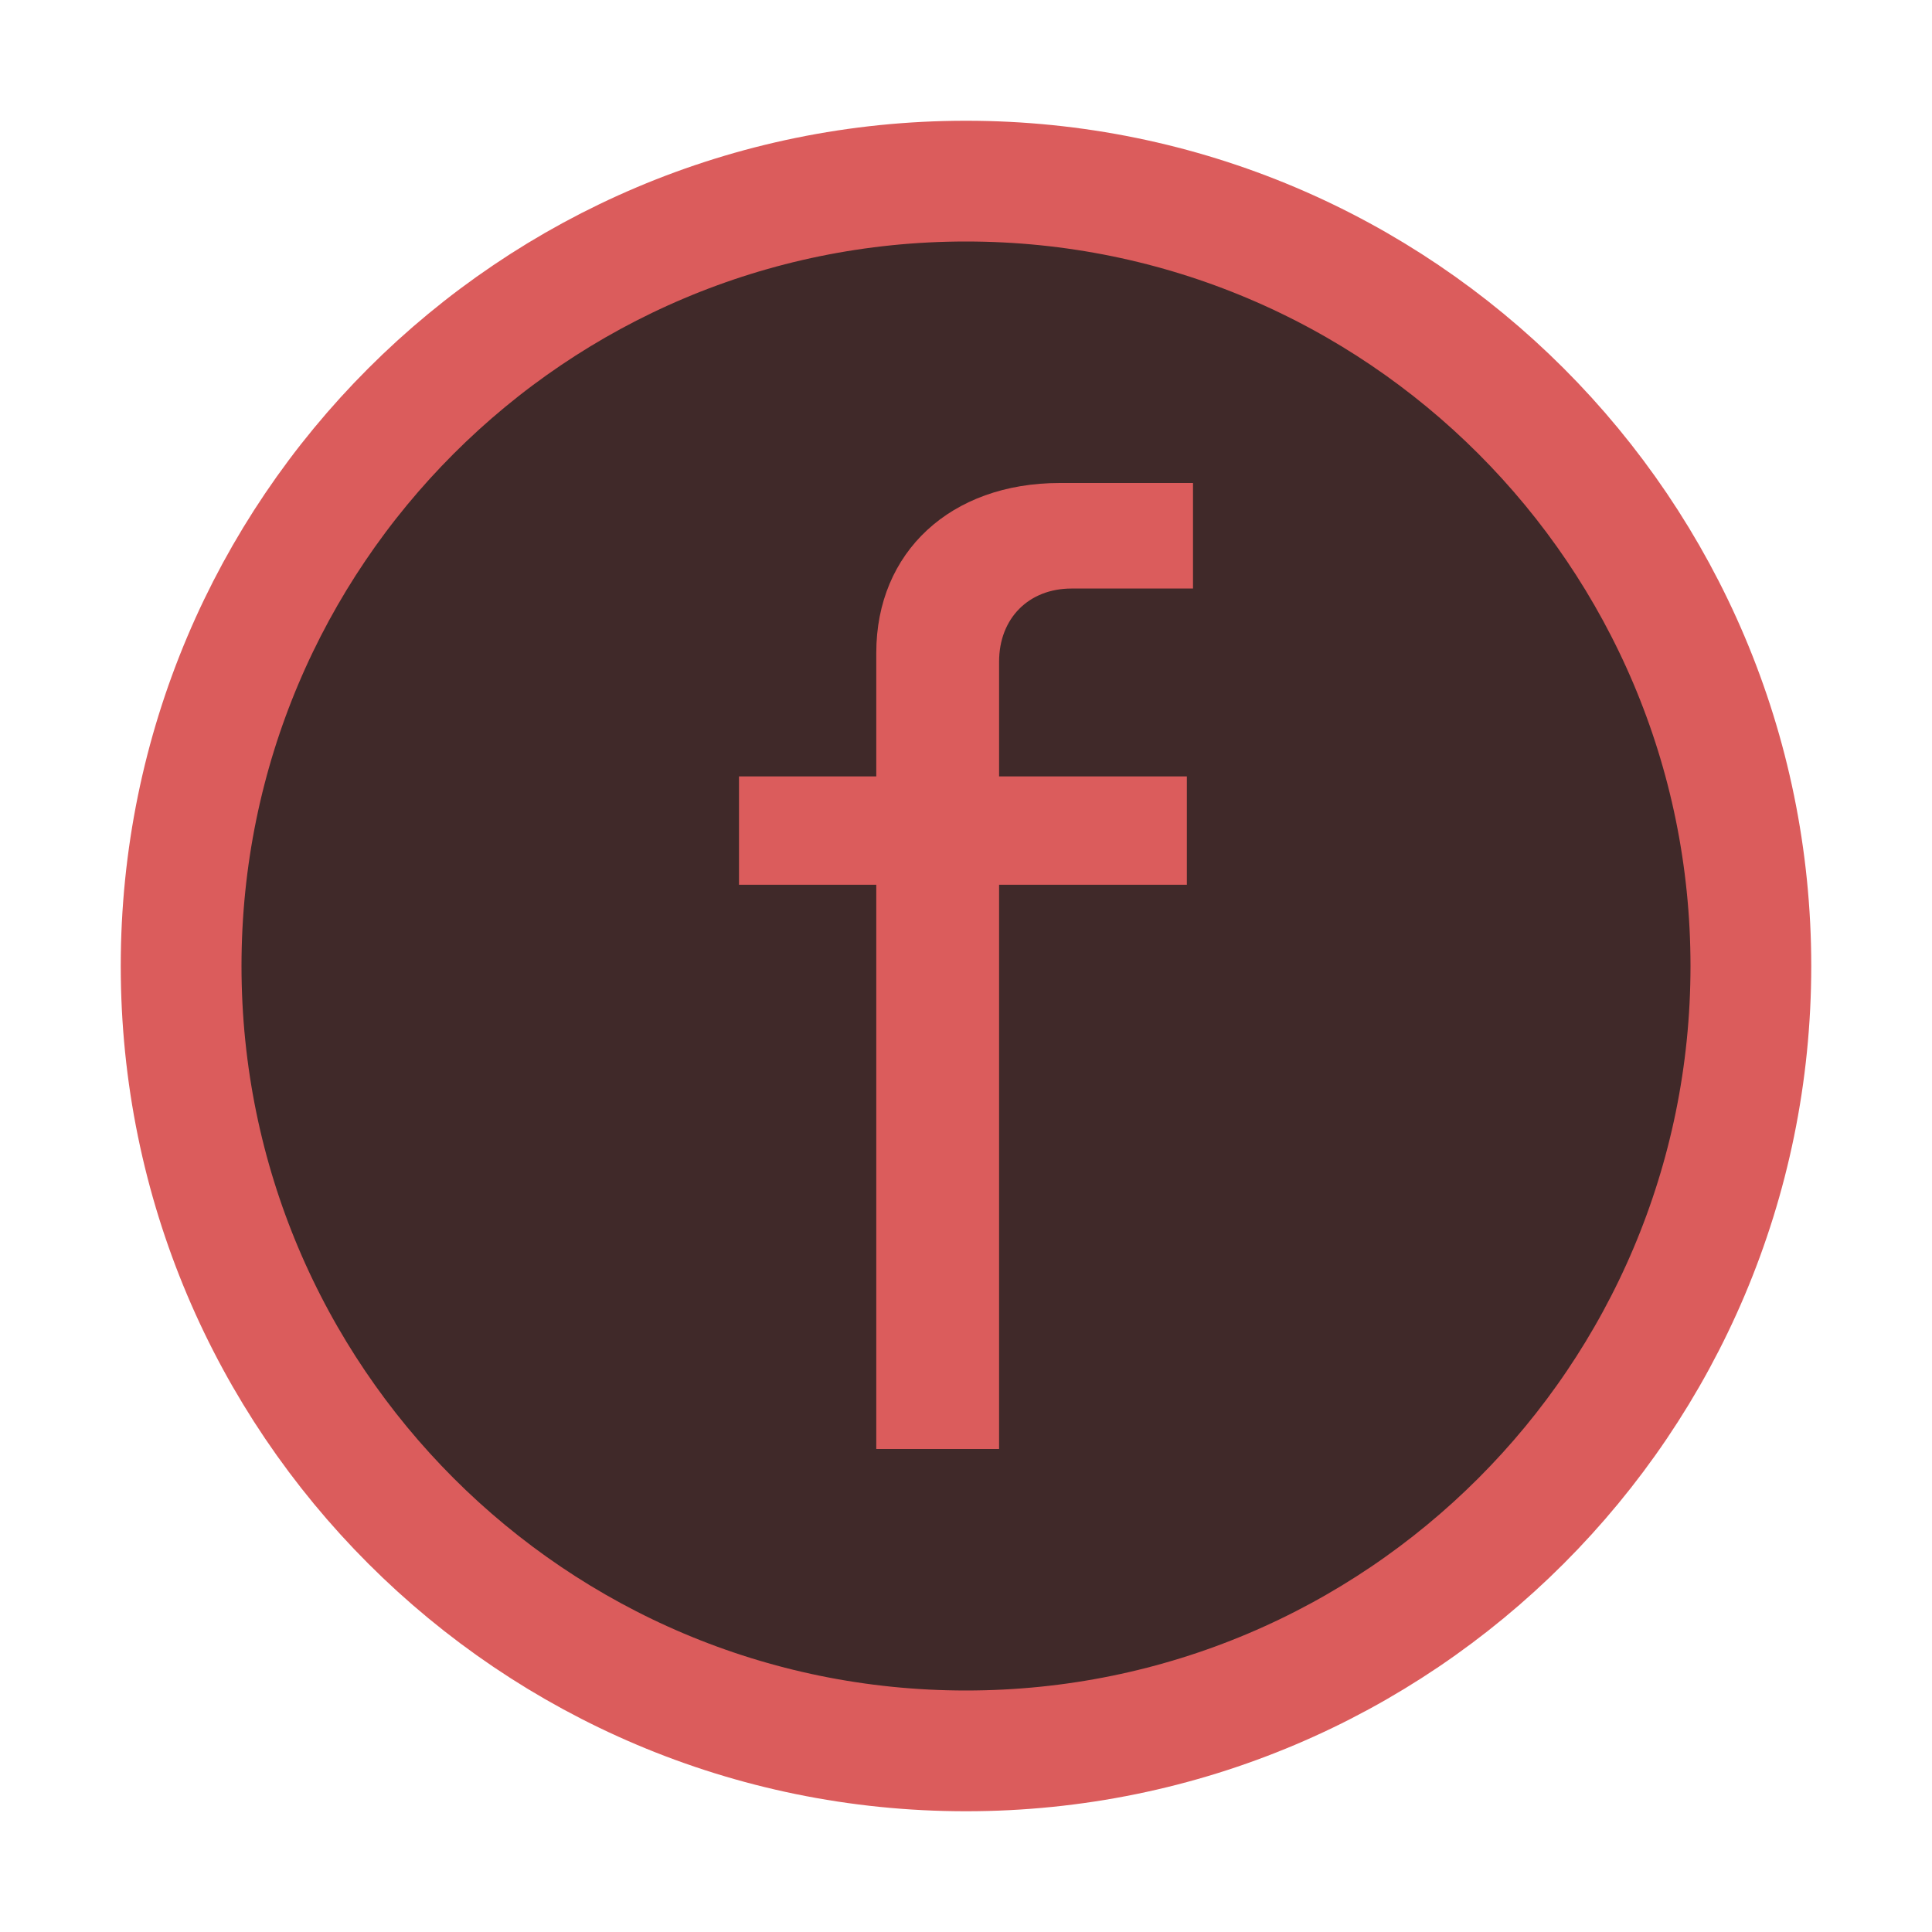
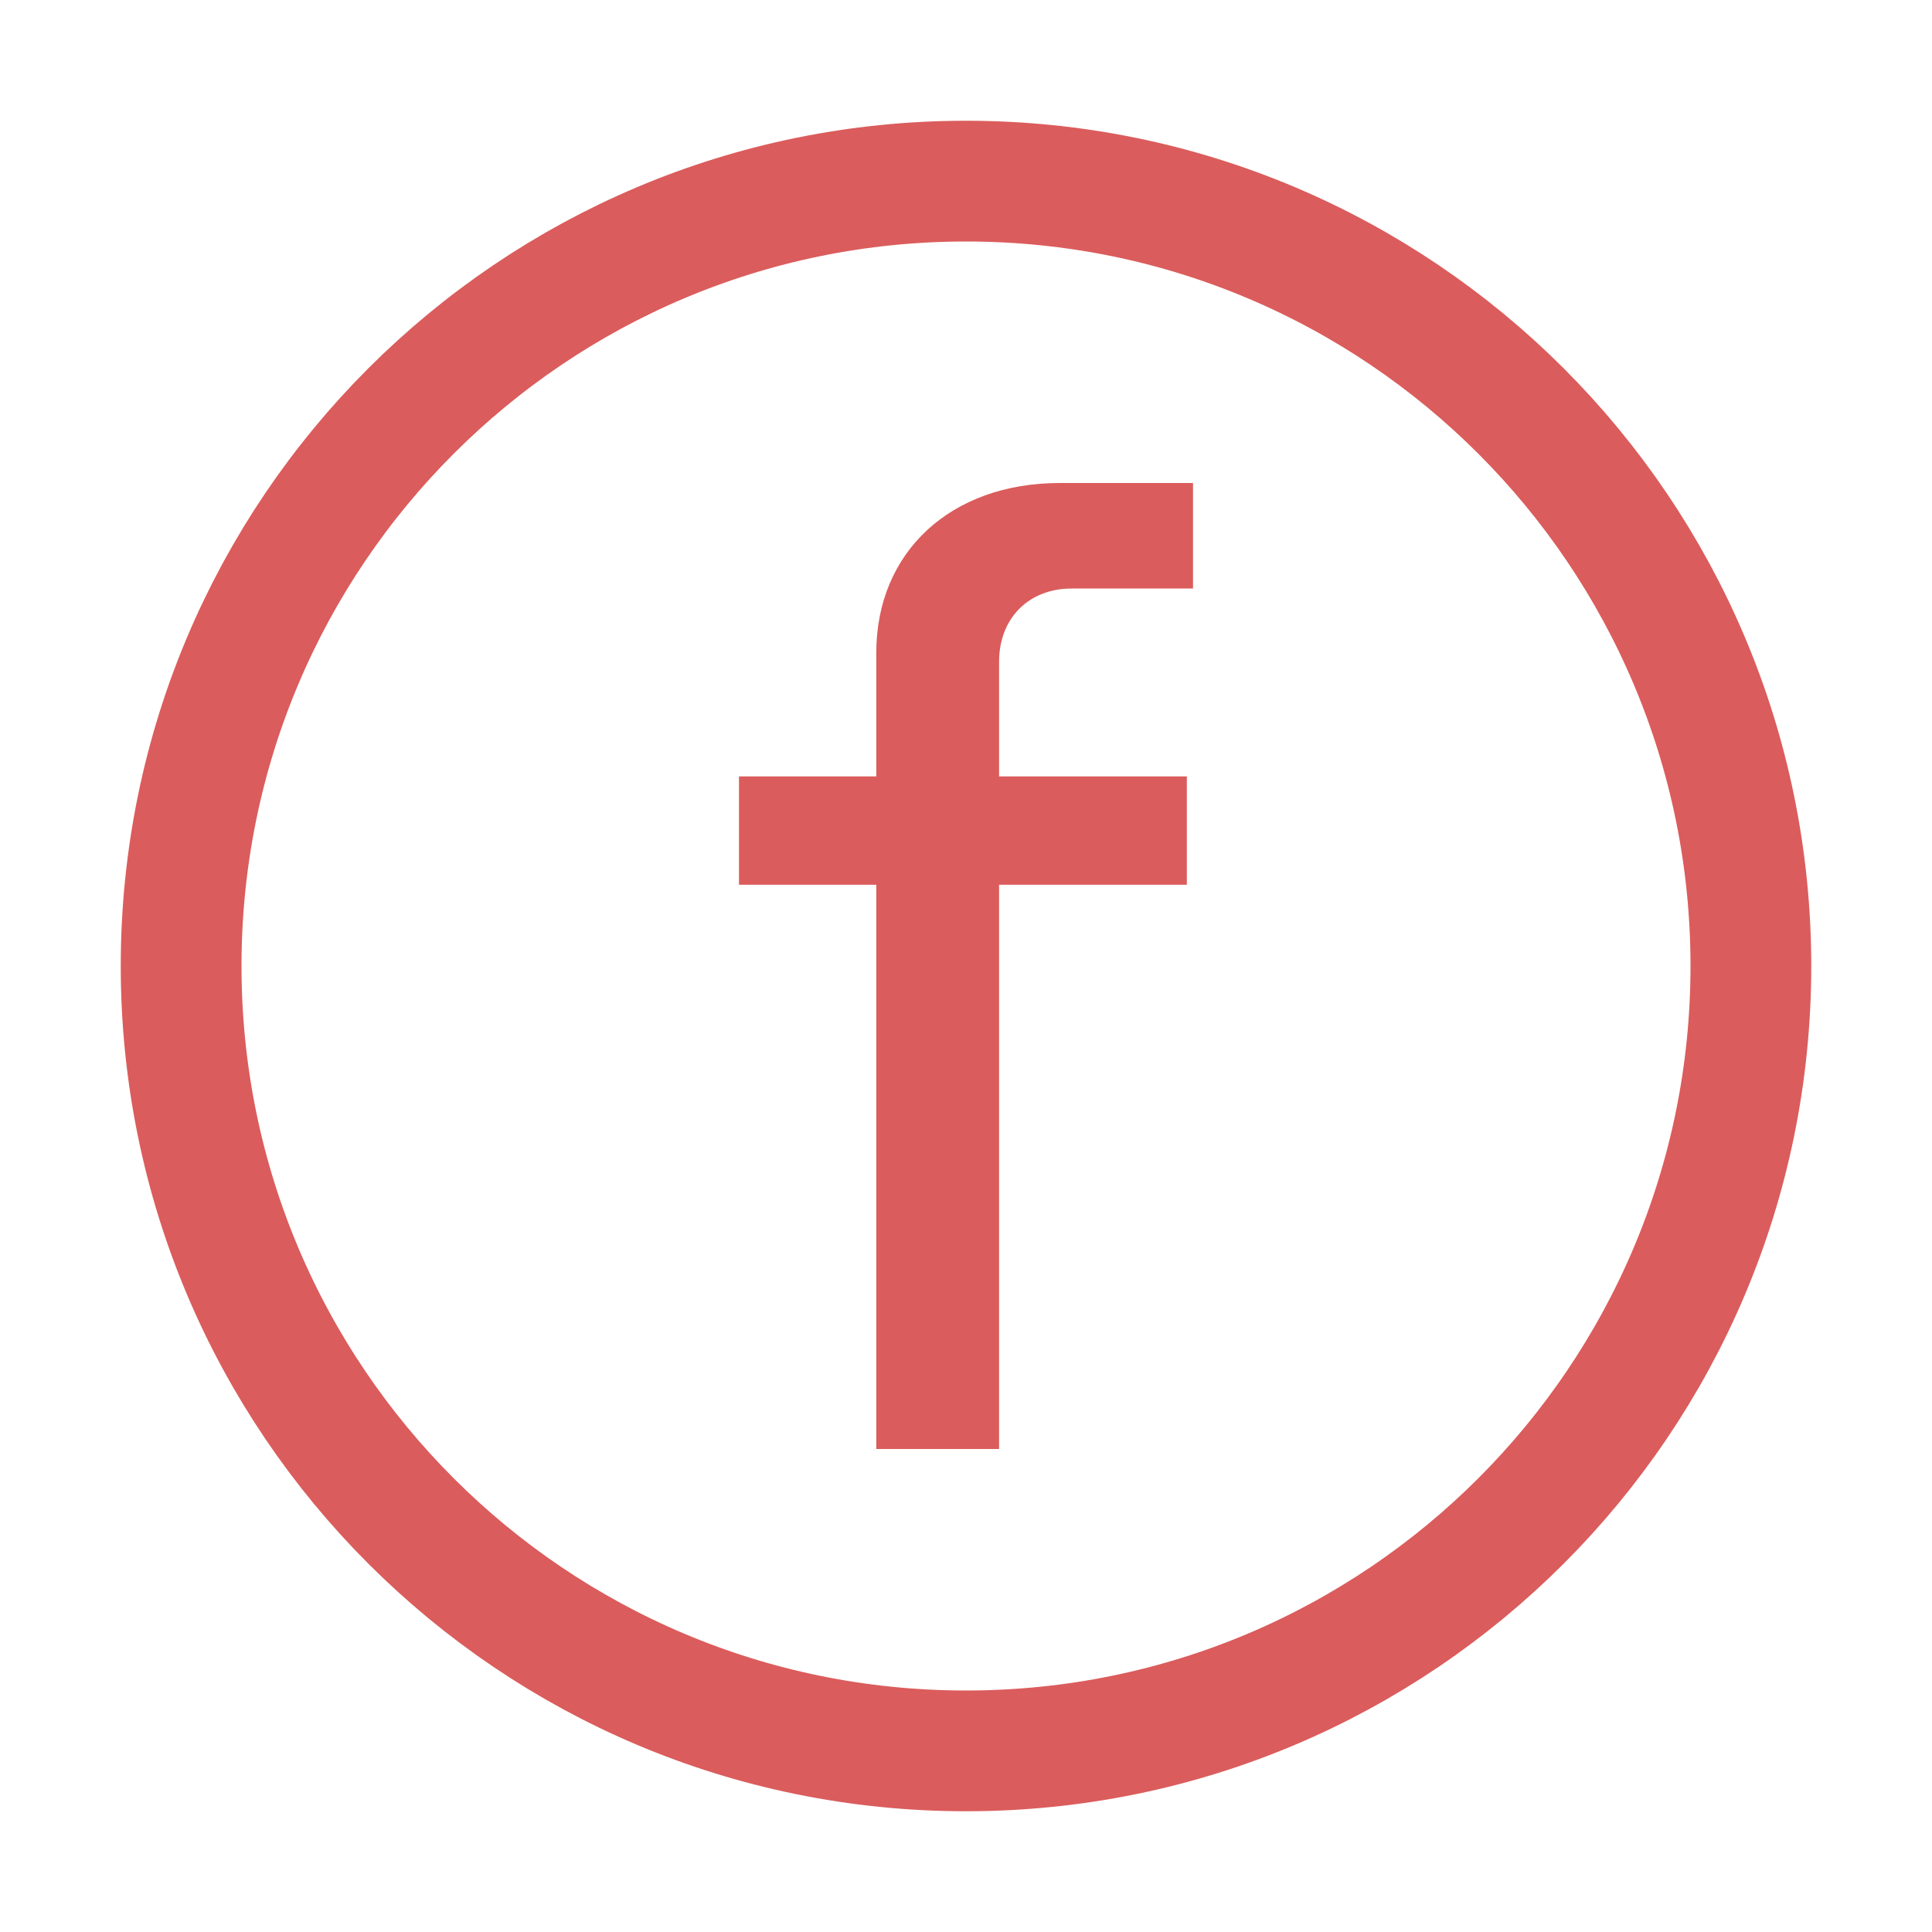
<svg xmlns="http://www.w3.org/2000/svg" width="16" height="16" viewBox="0 0 16 16" fill="none">
-   <circle cx="8" cy="8" r="6.5" fill="#402929" stroke="#DB5C5C" />
+   <circle cx="8" cy="8" r="6.5" stroke="#DB5C5C" />
  <path d="M7.257 12H8.274V7.327H9.829V6.43H8.274V5.48C8.274 5.12 8.52 4.874 8.874 4.874H9.88V4H8.777C7.874 4 7.257 4.571 7.257 5.406V6.43H6.12V7.327H7.257V12Z" fill="#DB5C5C" />
</svg>
